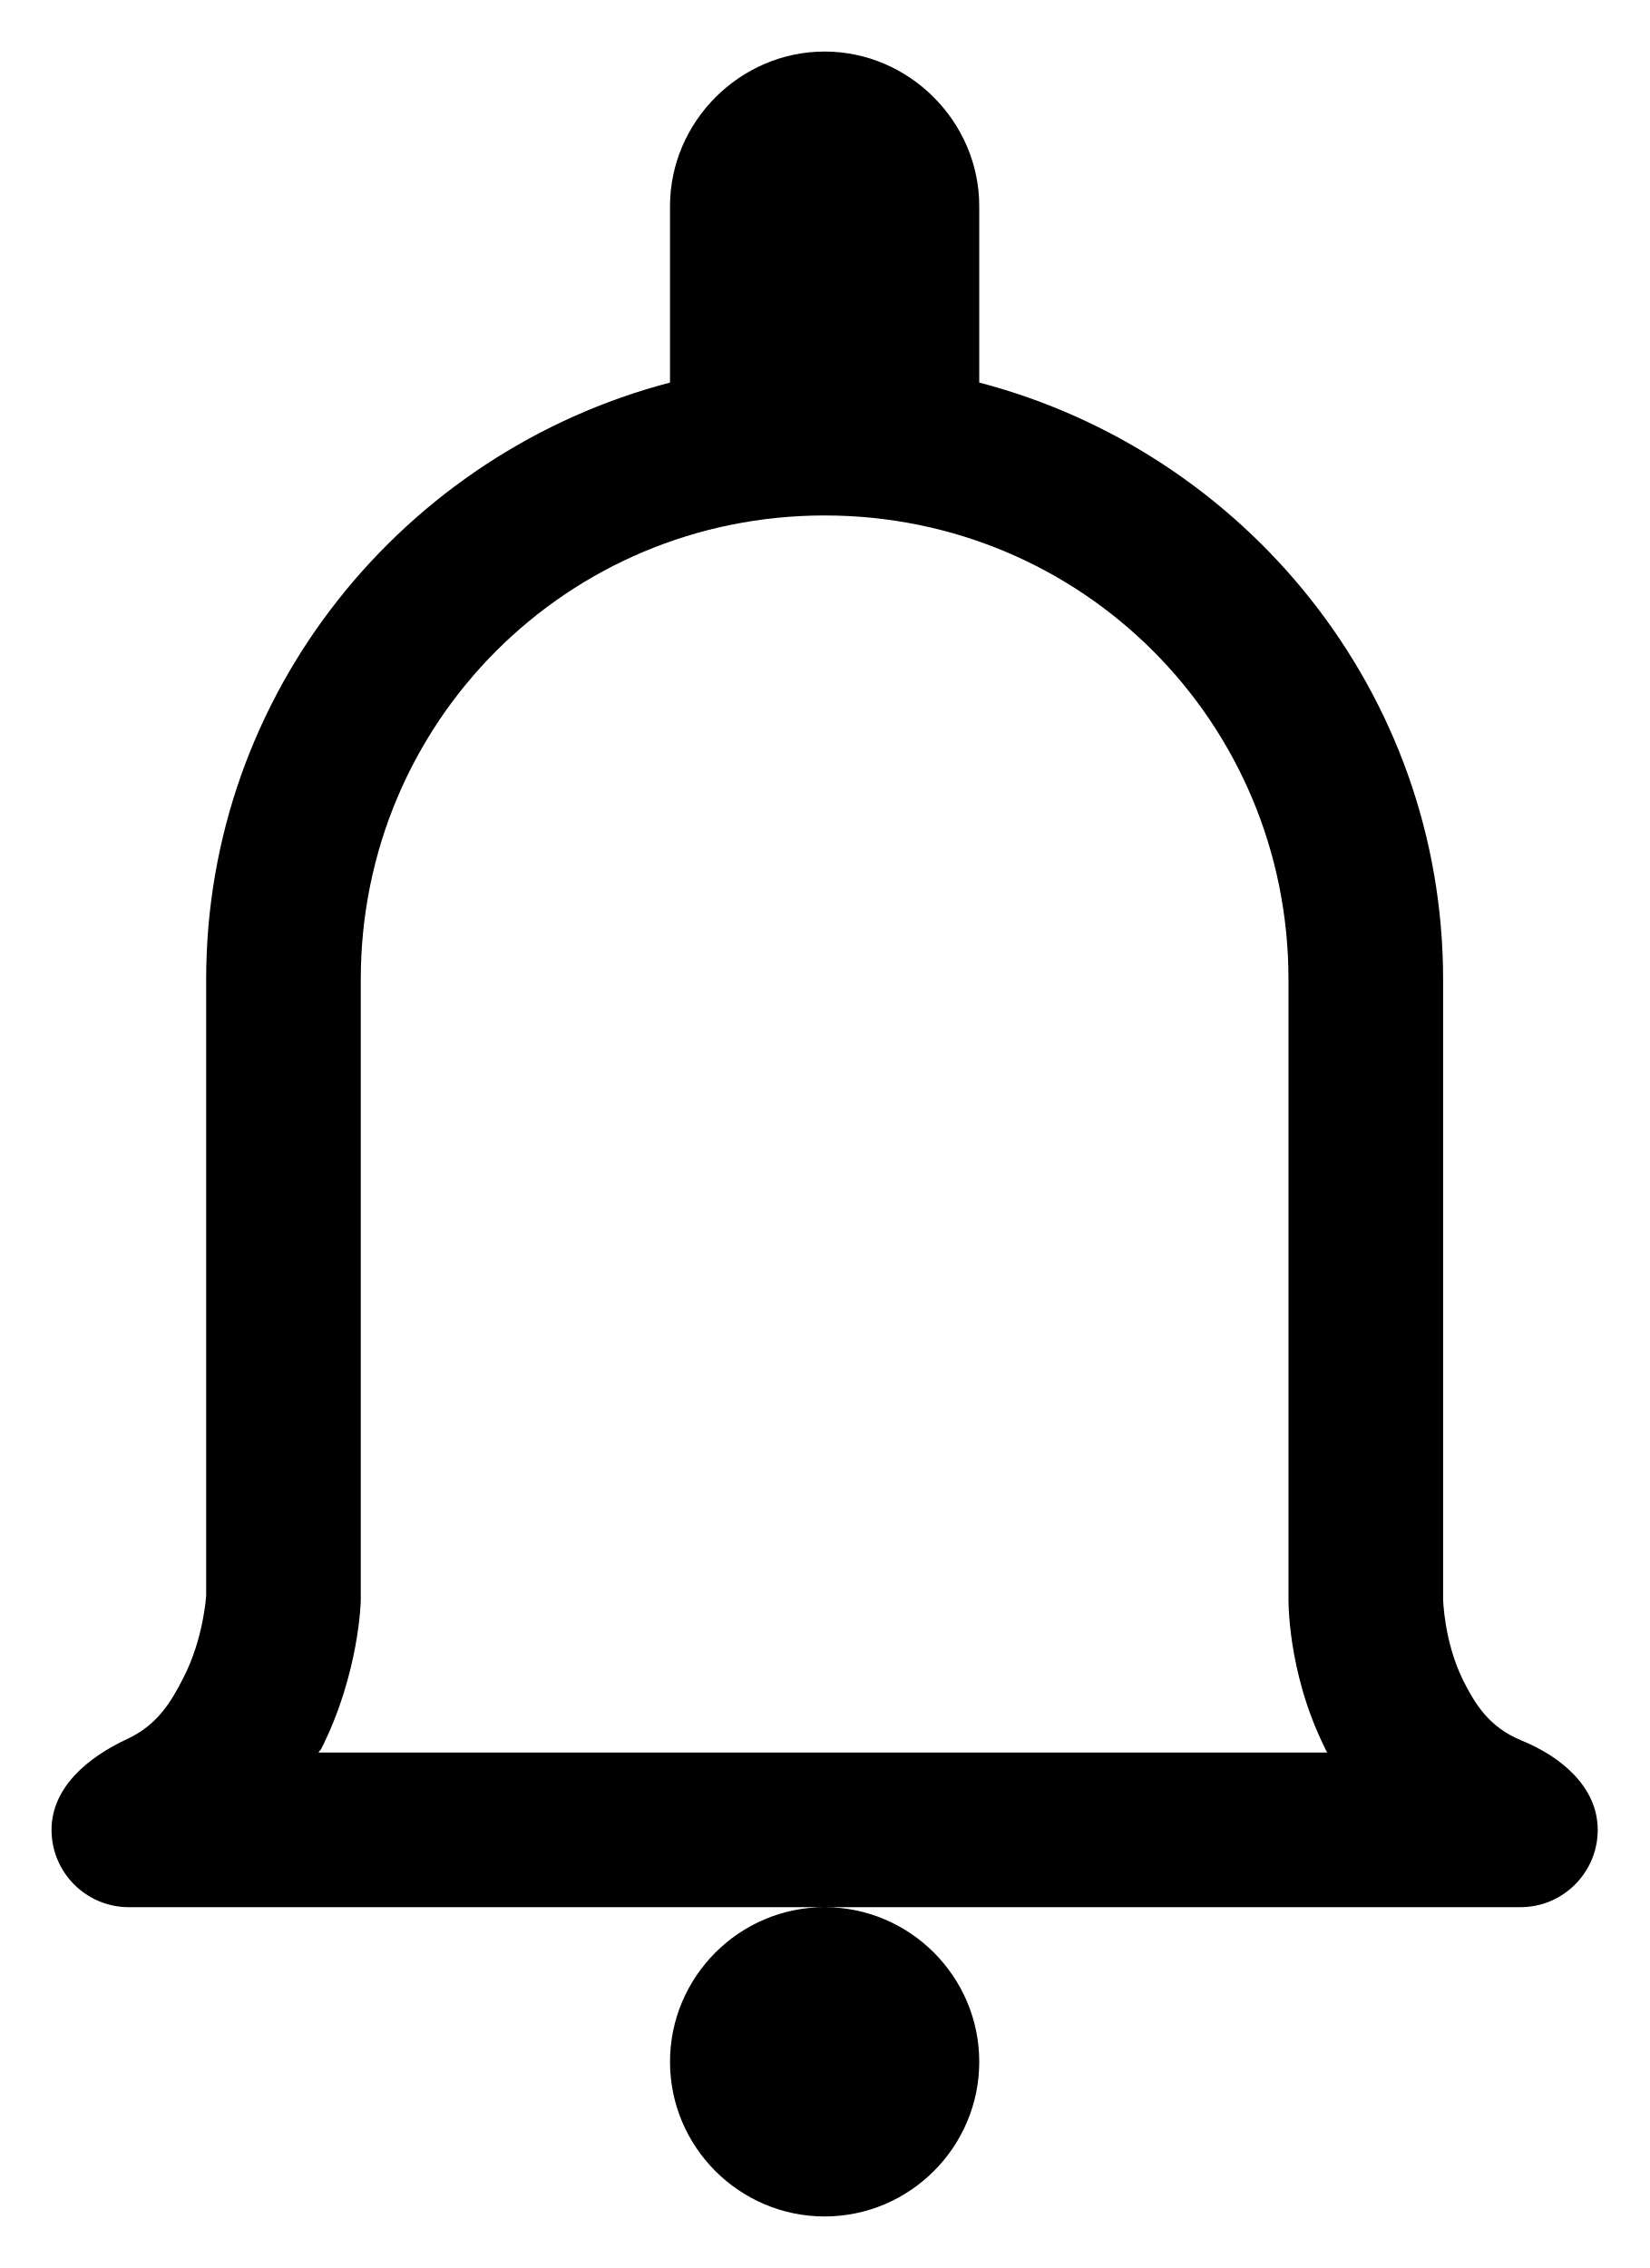
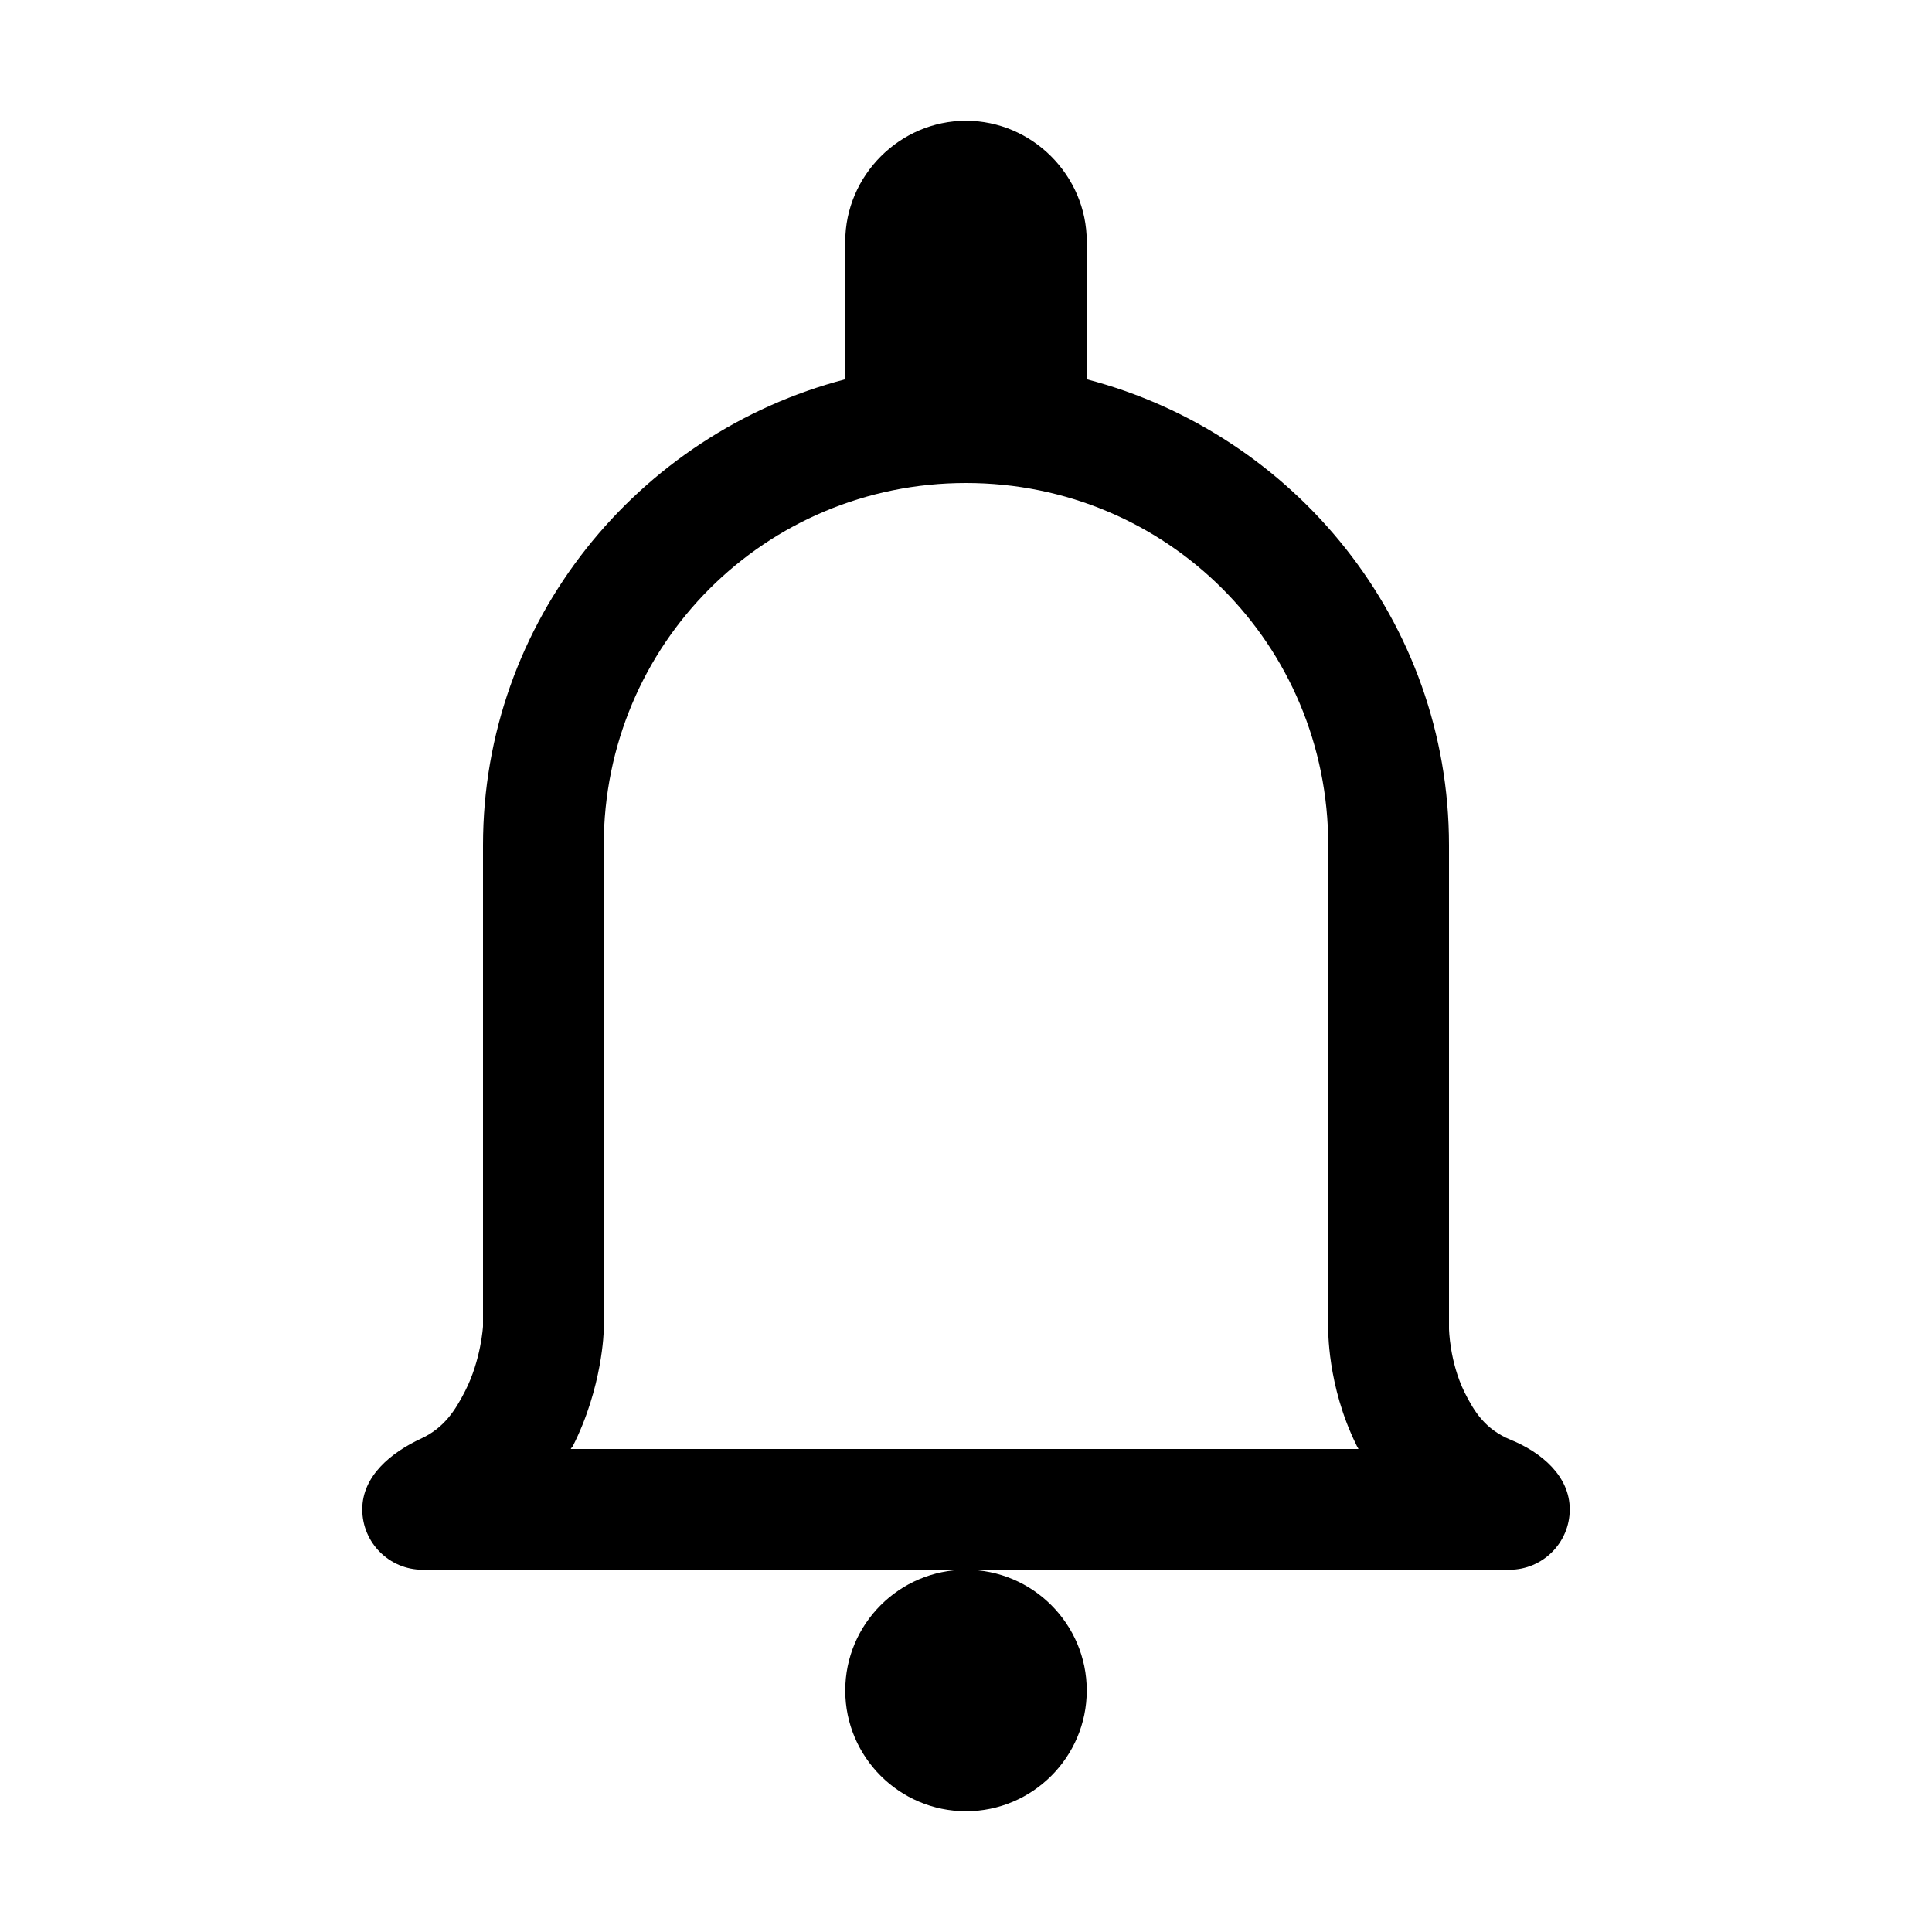
- <svg xmlns="http://www.w3.org/2000/svg" width="16" height="22" viewBox="0 0 16 22" fill="none">
-   <path d="M8 0.5C7.18 0.5 6.5 1.18 6.5 2V3.711C3.922 4.385 2 6.717 2 9.5V15.477C2 15.477 1.977 15.893 1.777 16.279C1.655 16.521 1.517 16.738 1.233 16.869C0.857 17.044 0.5 17.336 0.5 17.75C0.5 18.164 0.836 18.5 1.25 18.5H14.75C15.164 18.5 15.5 18.164 15.5 17.75C15.5 17.336 15.147 17.041 14.763 16.884C14.449 16.756 14.313 16.536 14.193 16.297C14.006 15.916 14 15.506 14 15.506V9.5C14 6.717 12.078 4.385 9.5 3.711V2C9.5 1.18 8.82 0.5 8 0.5ZM8 18.5C7.174 18.5 6.5 19.174 6.5 20C6.5 20.826 7.174 21.5 8 21.5C8.826 21.5 9.5 20.826 9.5 20C9.5 19.174 8.826 18.5 8 18.5ZM8 5C10.496 5 12.5 7.004 12.5 9.5V15.494C12.5 15.494 12.482 16.209 12.852 16.953C12.857 16.971 12.869 16.982 12.875 17H3.09C3.096 16.988 3.107 16.977 3.113 16.971C3.488 16.232 3.5 15.523 3.5 15.523V9.5C3.5 7.004 5.504 5 8 5Z" fill="black" />
+ <svg xmlns="http://www.w3.org/2000/svg" width="16" height="16" viewBox="0 0 16 16" fill="none">
+   <path d="M8 1C7.453 1 7 1.453 7 2V3.141C5.281 3.59 4 5.145 4 7V10.984C4 10.984 3.984 11.262 3.852 11.52C3.77 11.681 3.678 11.825 3.489 11.913C3.238 12.029 3 12.224 3 12.5C3 12.776 3.224 13 3.5 13H12.5C12.776 13 13 12.776 13 12.5C13 12.224 12.765 12.027 12.509 11.923C12.3 11.837 12.209 11.691 12.129 11.531C12.004 11.277 12 11.004 12 11.004V7C12 5.145 10.719 3.59 9 3.141V2C9 1.453 8.547 1 8 1ZM8 13C7.449 13 7 13.449 7 14C7 14.551 7.449 15 8 15C8.551 15 9 14.551 9 14C9 13.449 8.551 13 8 13ZM8 4C9.664 4 11 5.336 11 7V10.996C11 10.996 10.988 11.473 11.234 11.969C11.238 11.98 11.246 11.988 11.25 12H4.727C4.73 11.992 4.738 11.984 4.742 11.98C4.992 11.488 5 11.016 5 11.016V7C5 5.336 6.336 4 8 4Z" fill="black" />
</svg>
